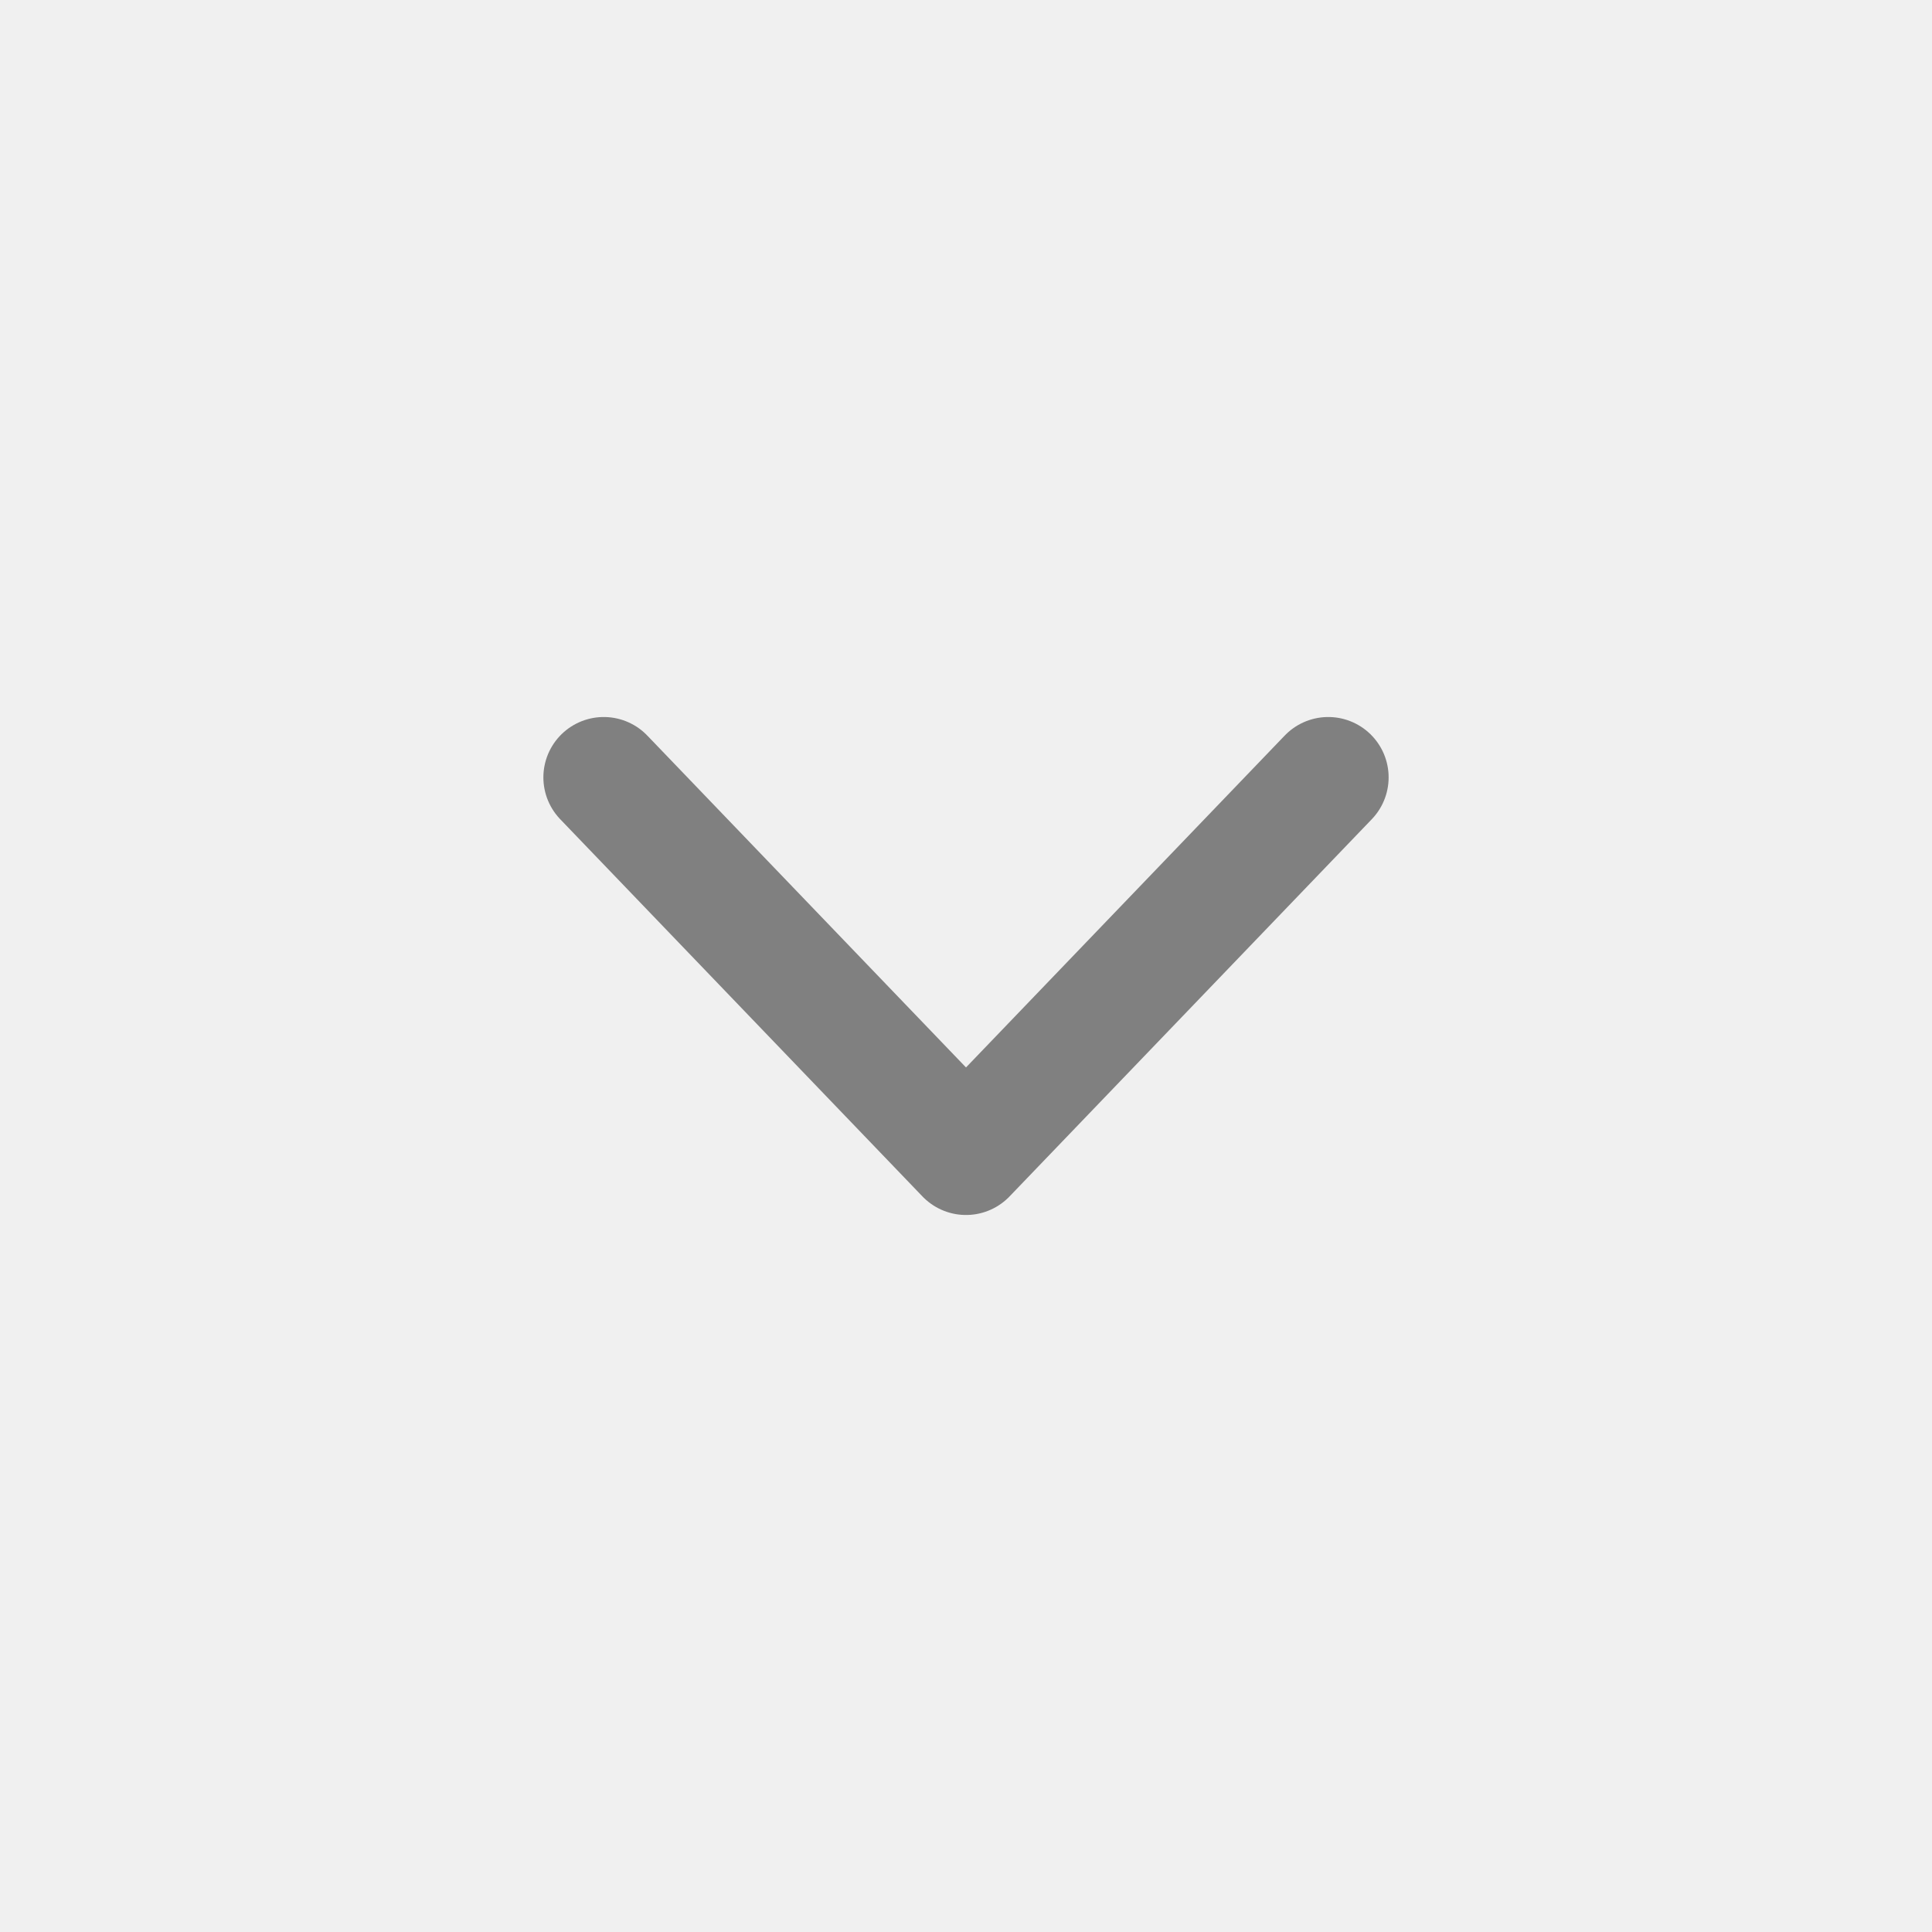
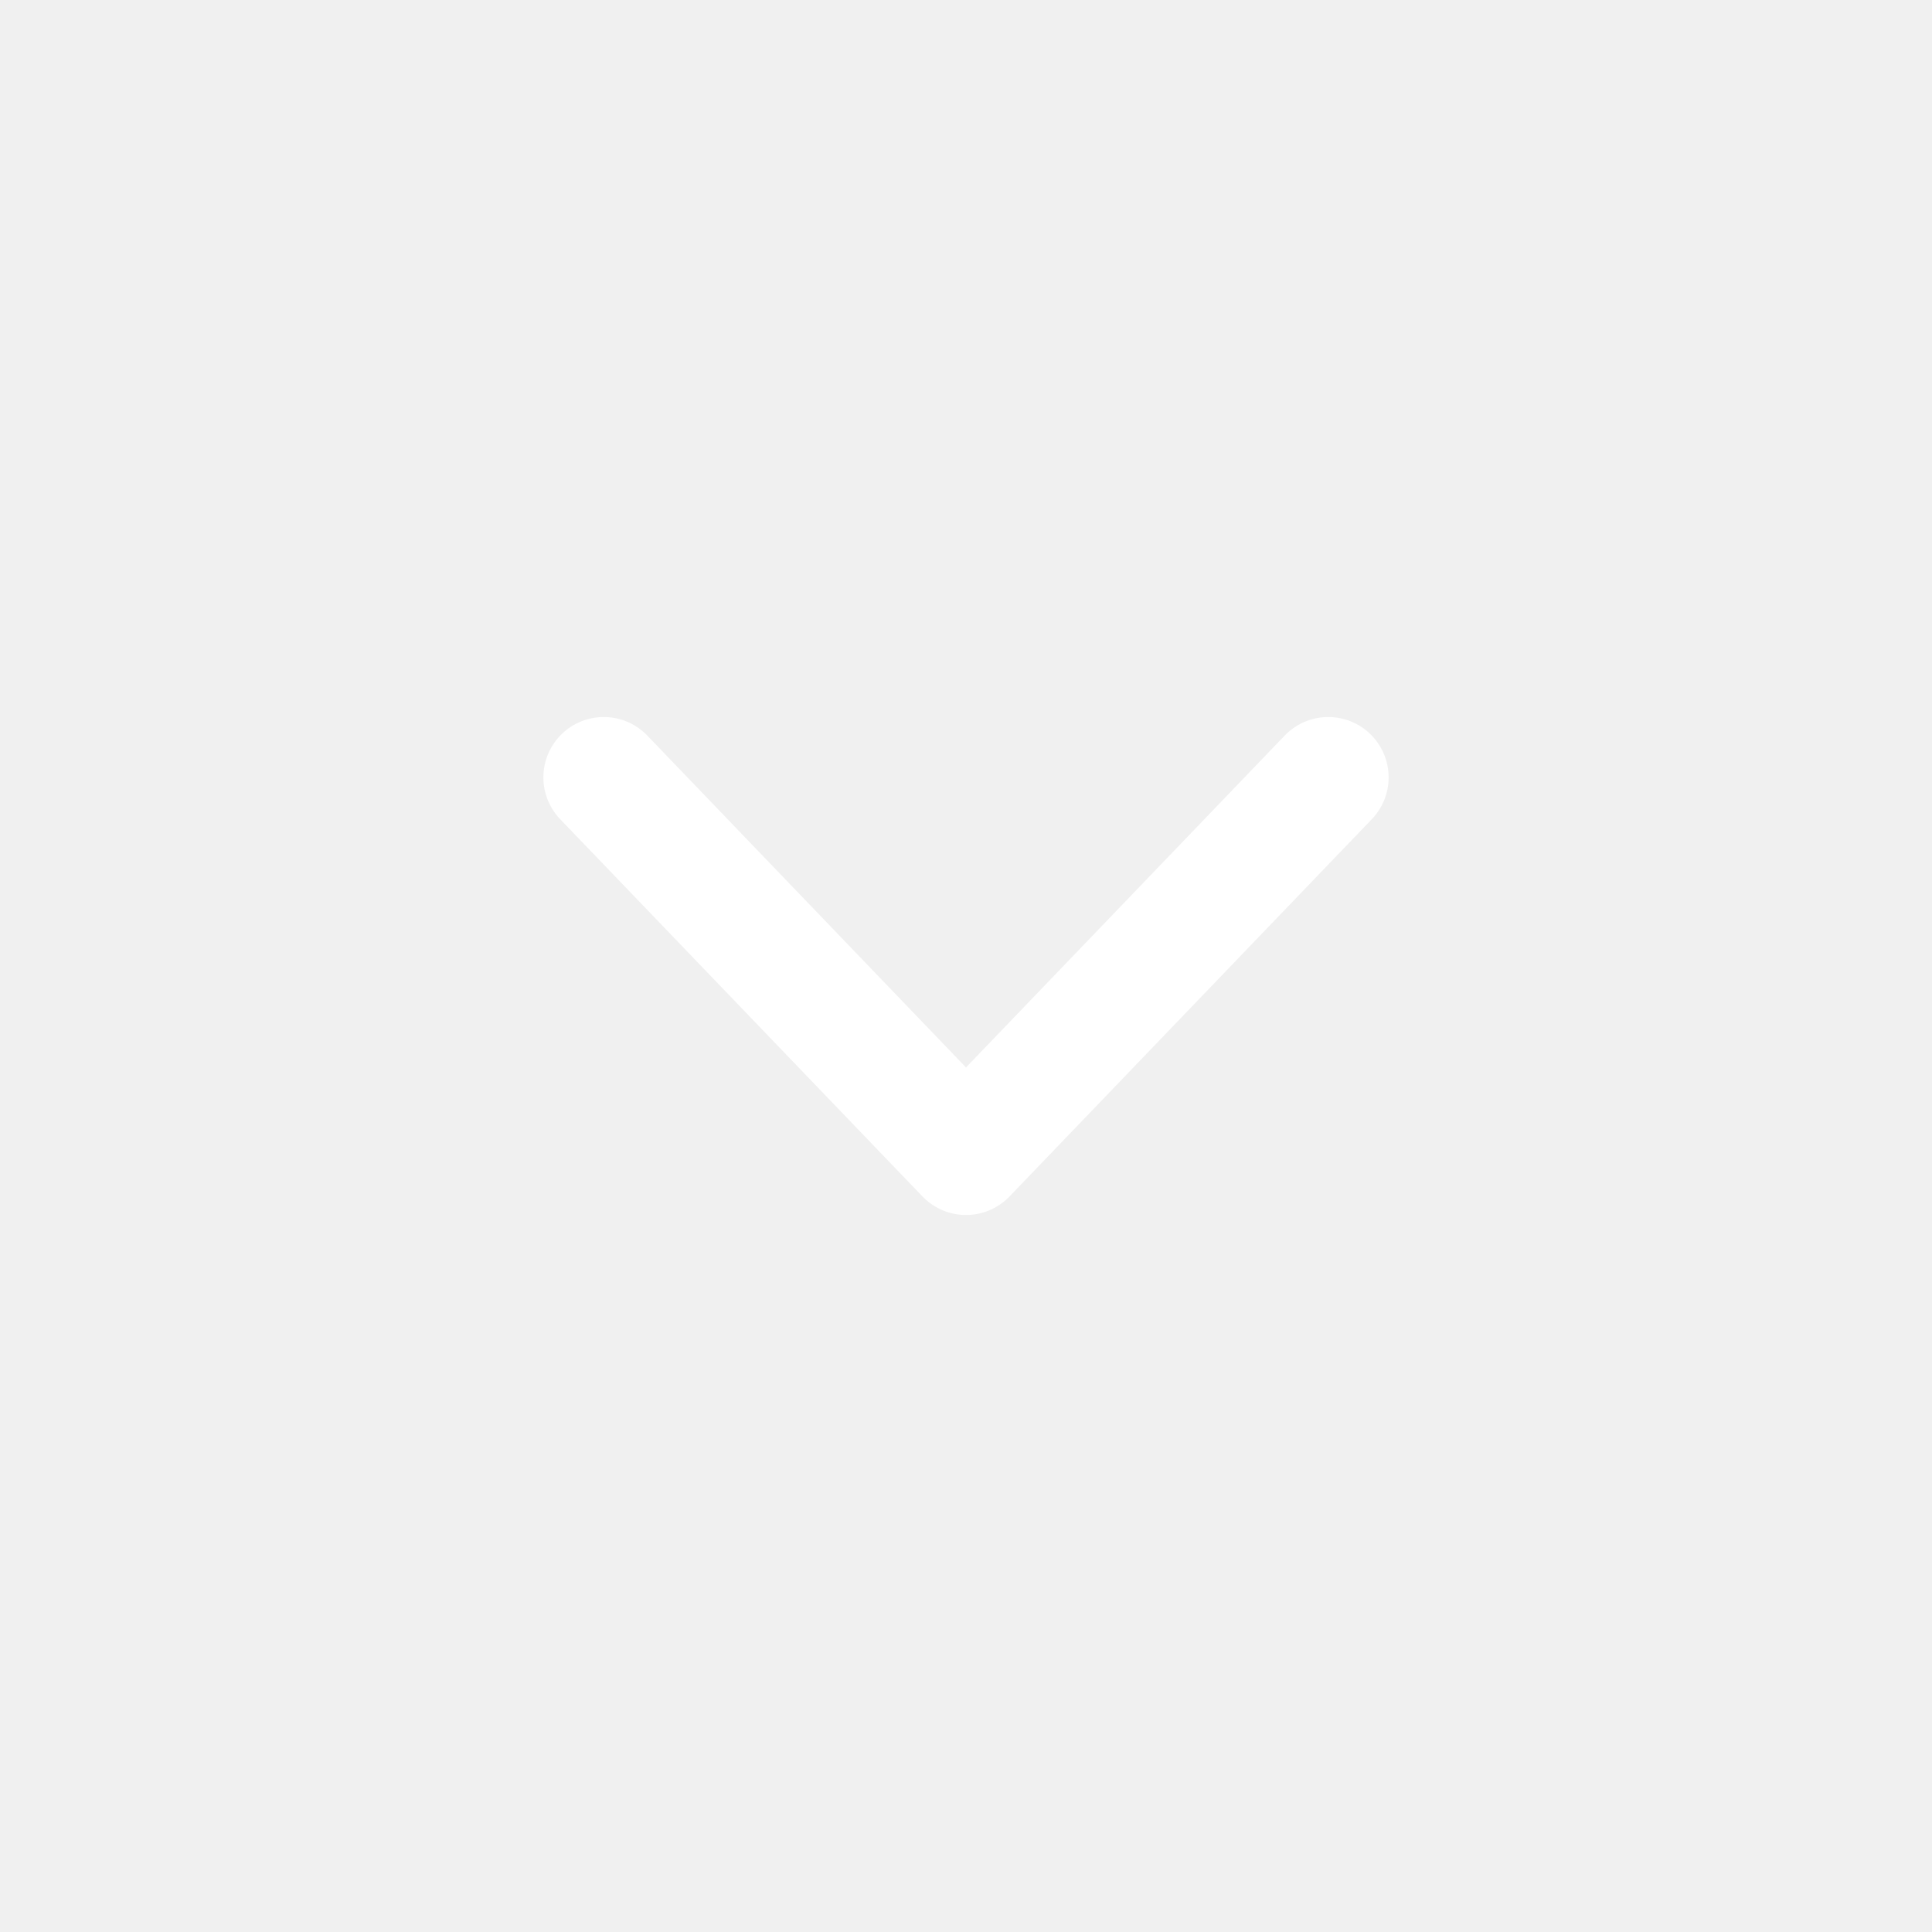
<svg xmlns="http://www.w3.org/2000/svg" width="16" height="16" viewBox="0 0 16 16" fill="none">
-   <path d="M11 6.438L8 9.562L5 6.438" stroke="#808080" stroke-linecap="round" stroke-linejoin="round" />
+   <path d="M11 6.438L8 9.562L5 6.438" stroke="#FFFFFF" stroke-linecap="round" stroke-linejoin="round" />
</svg>
